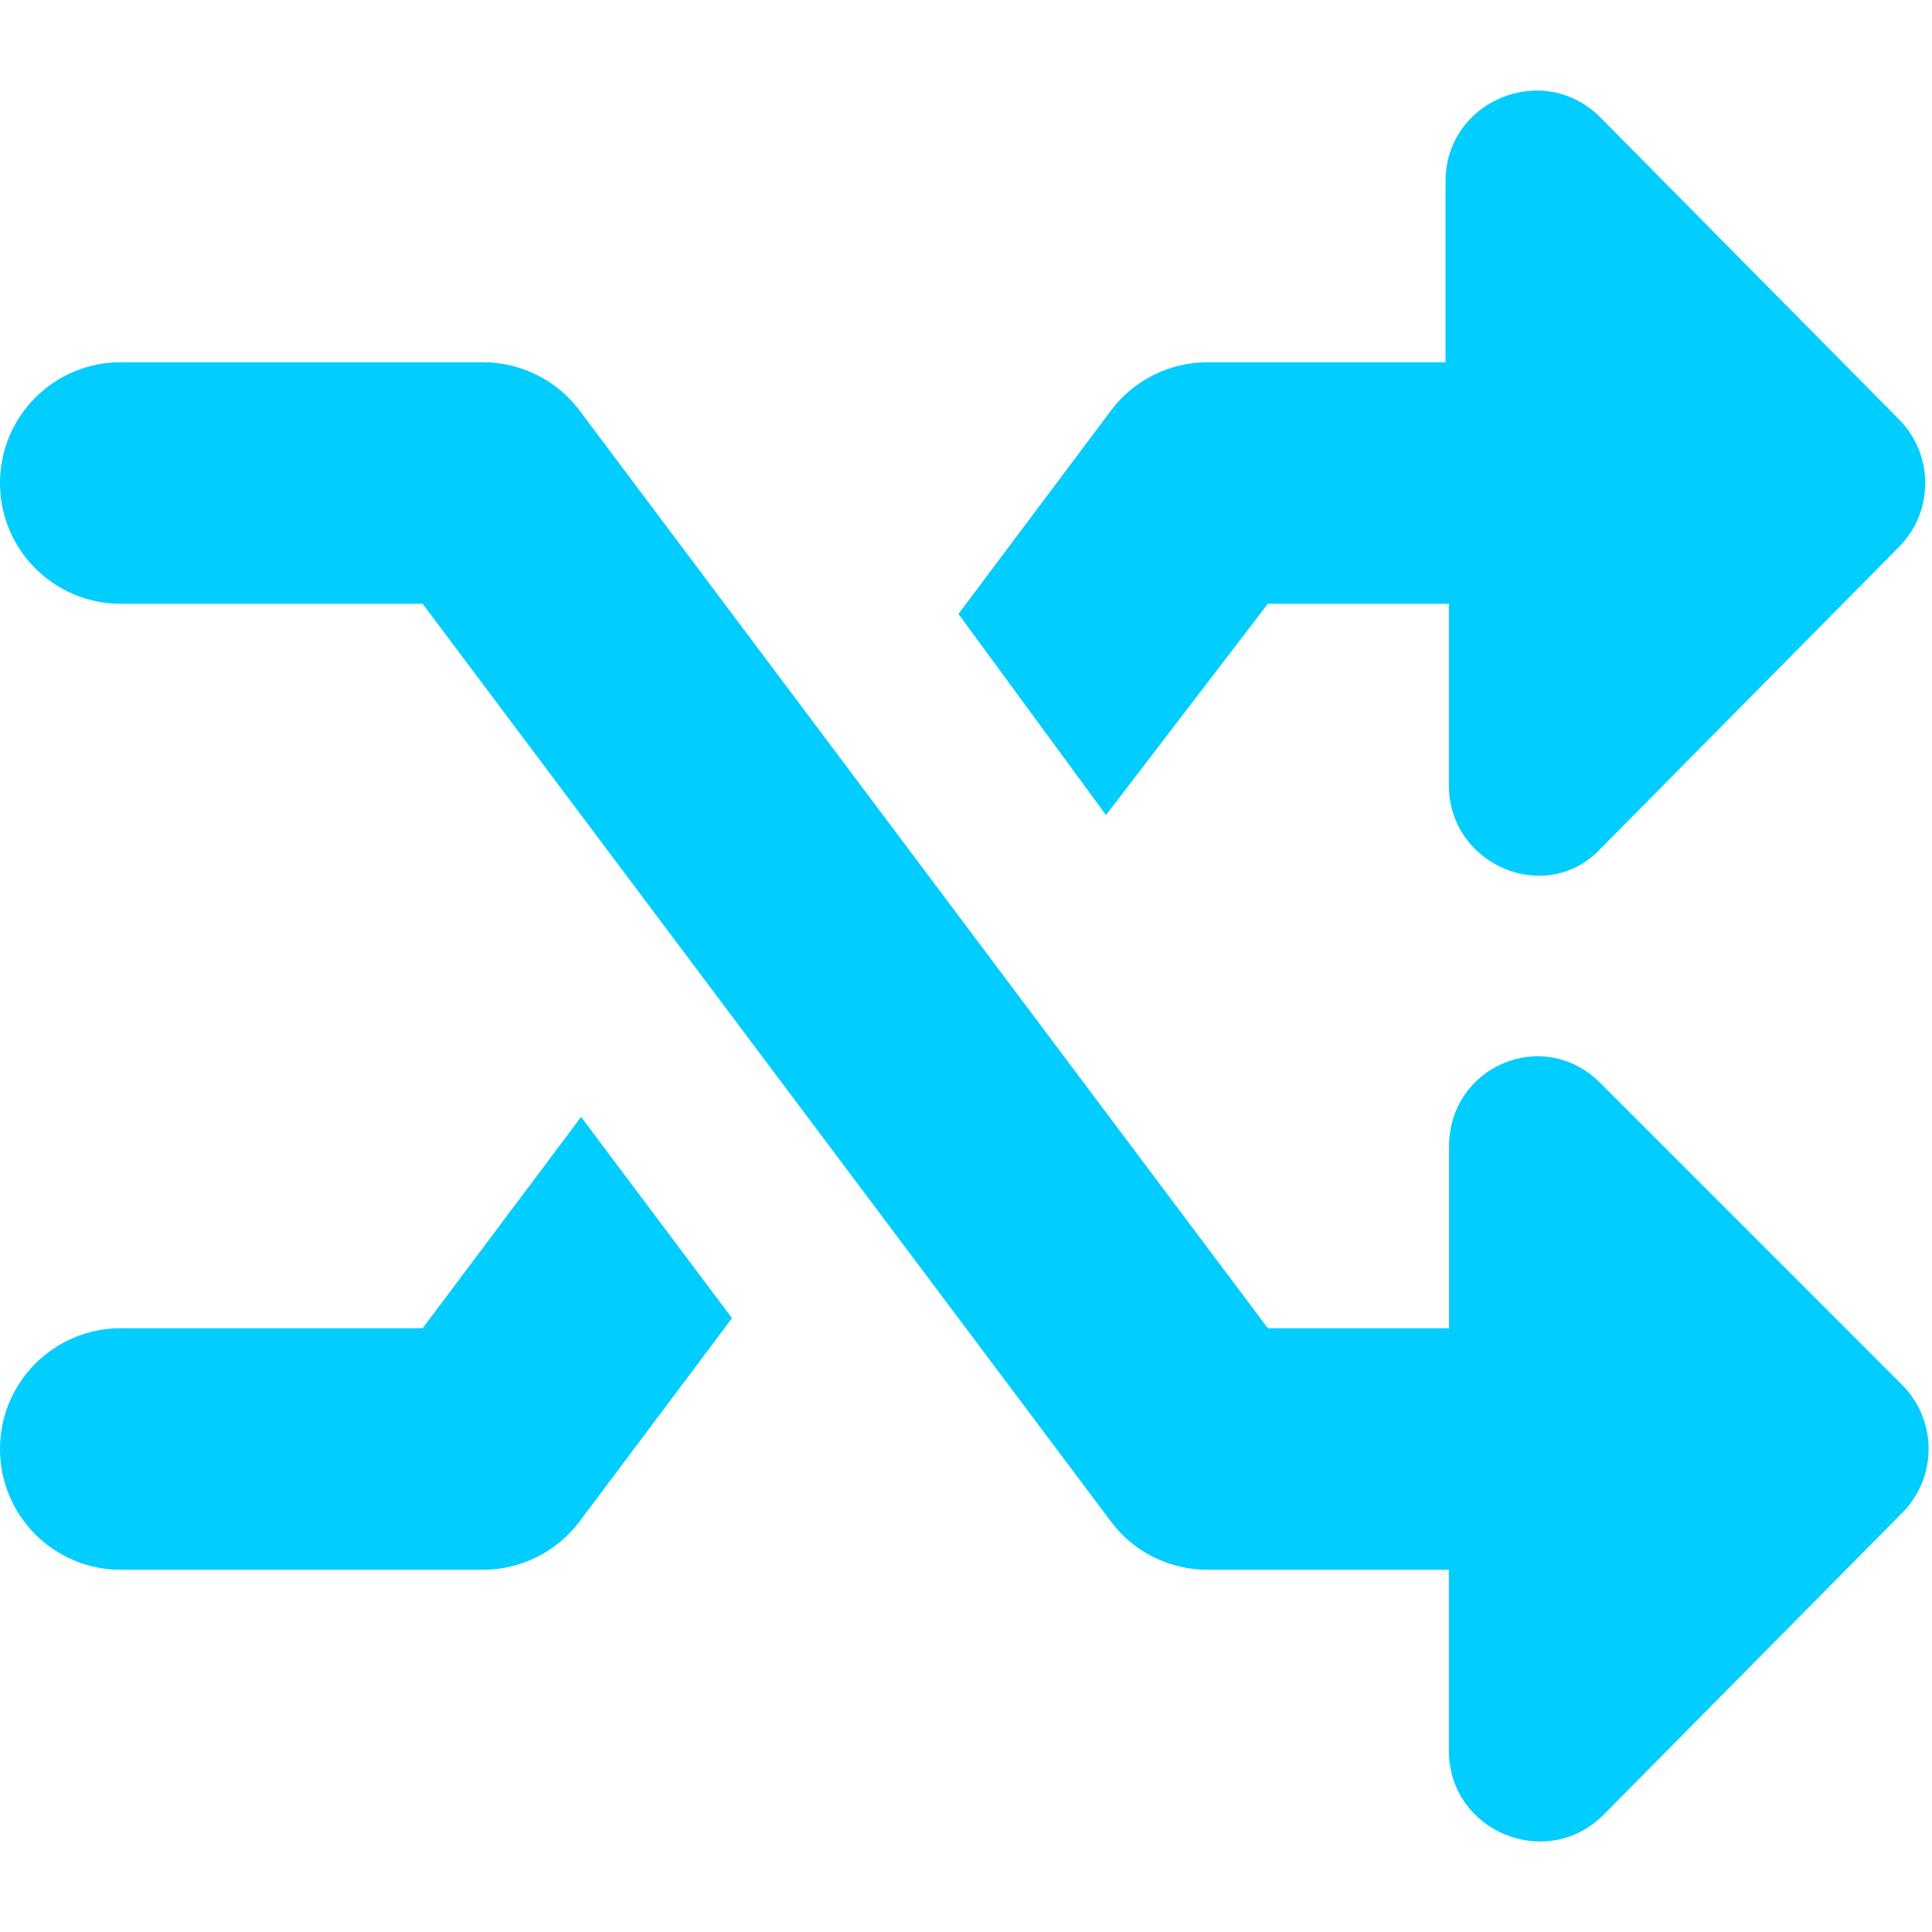
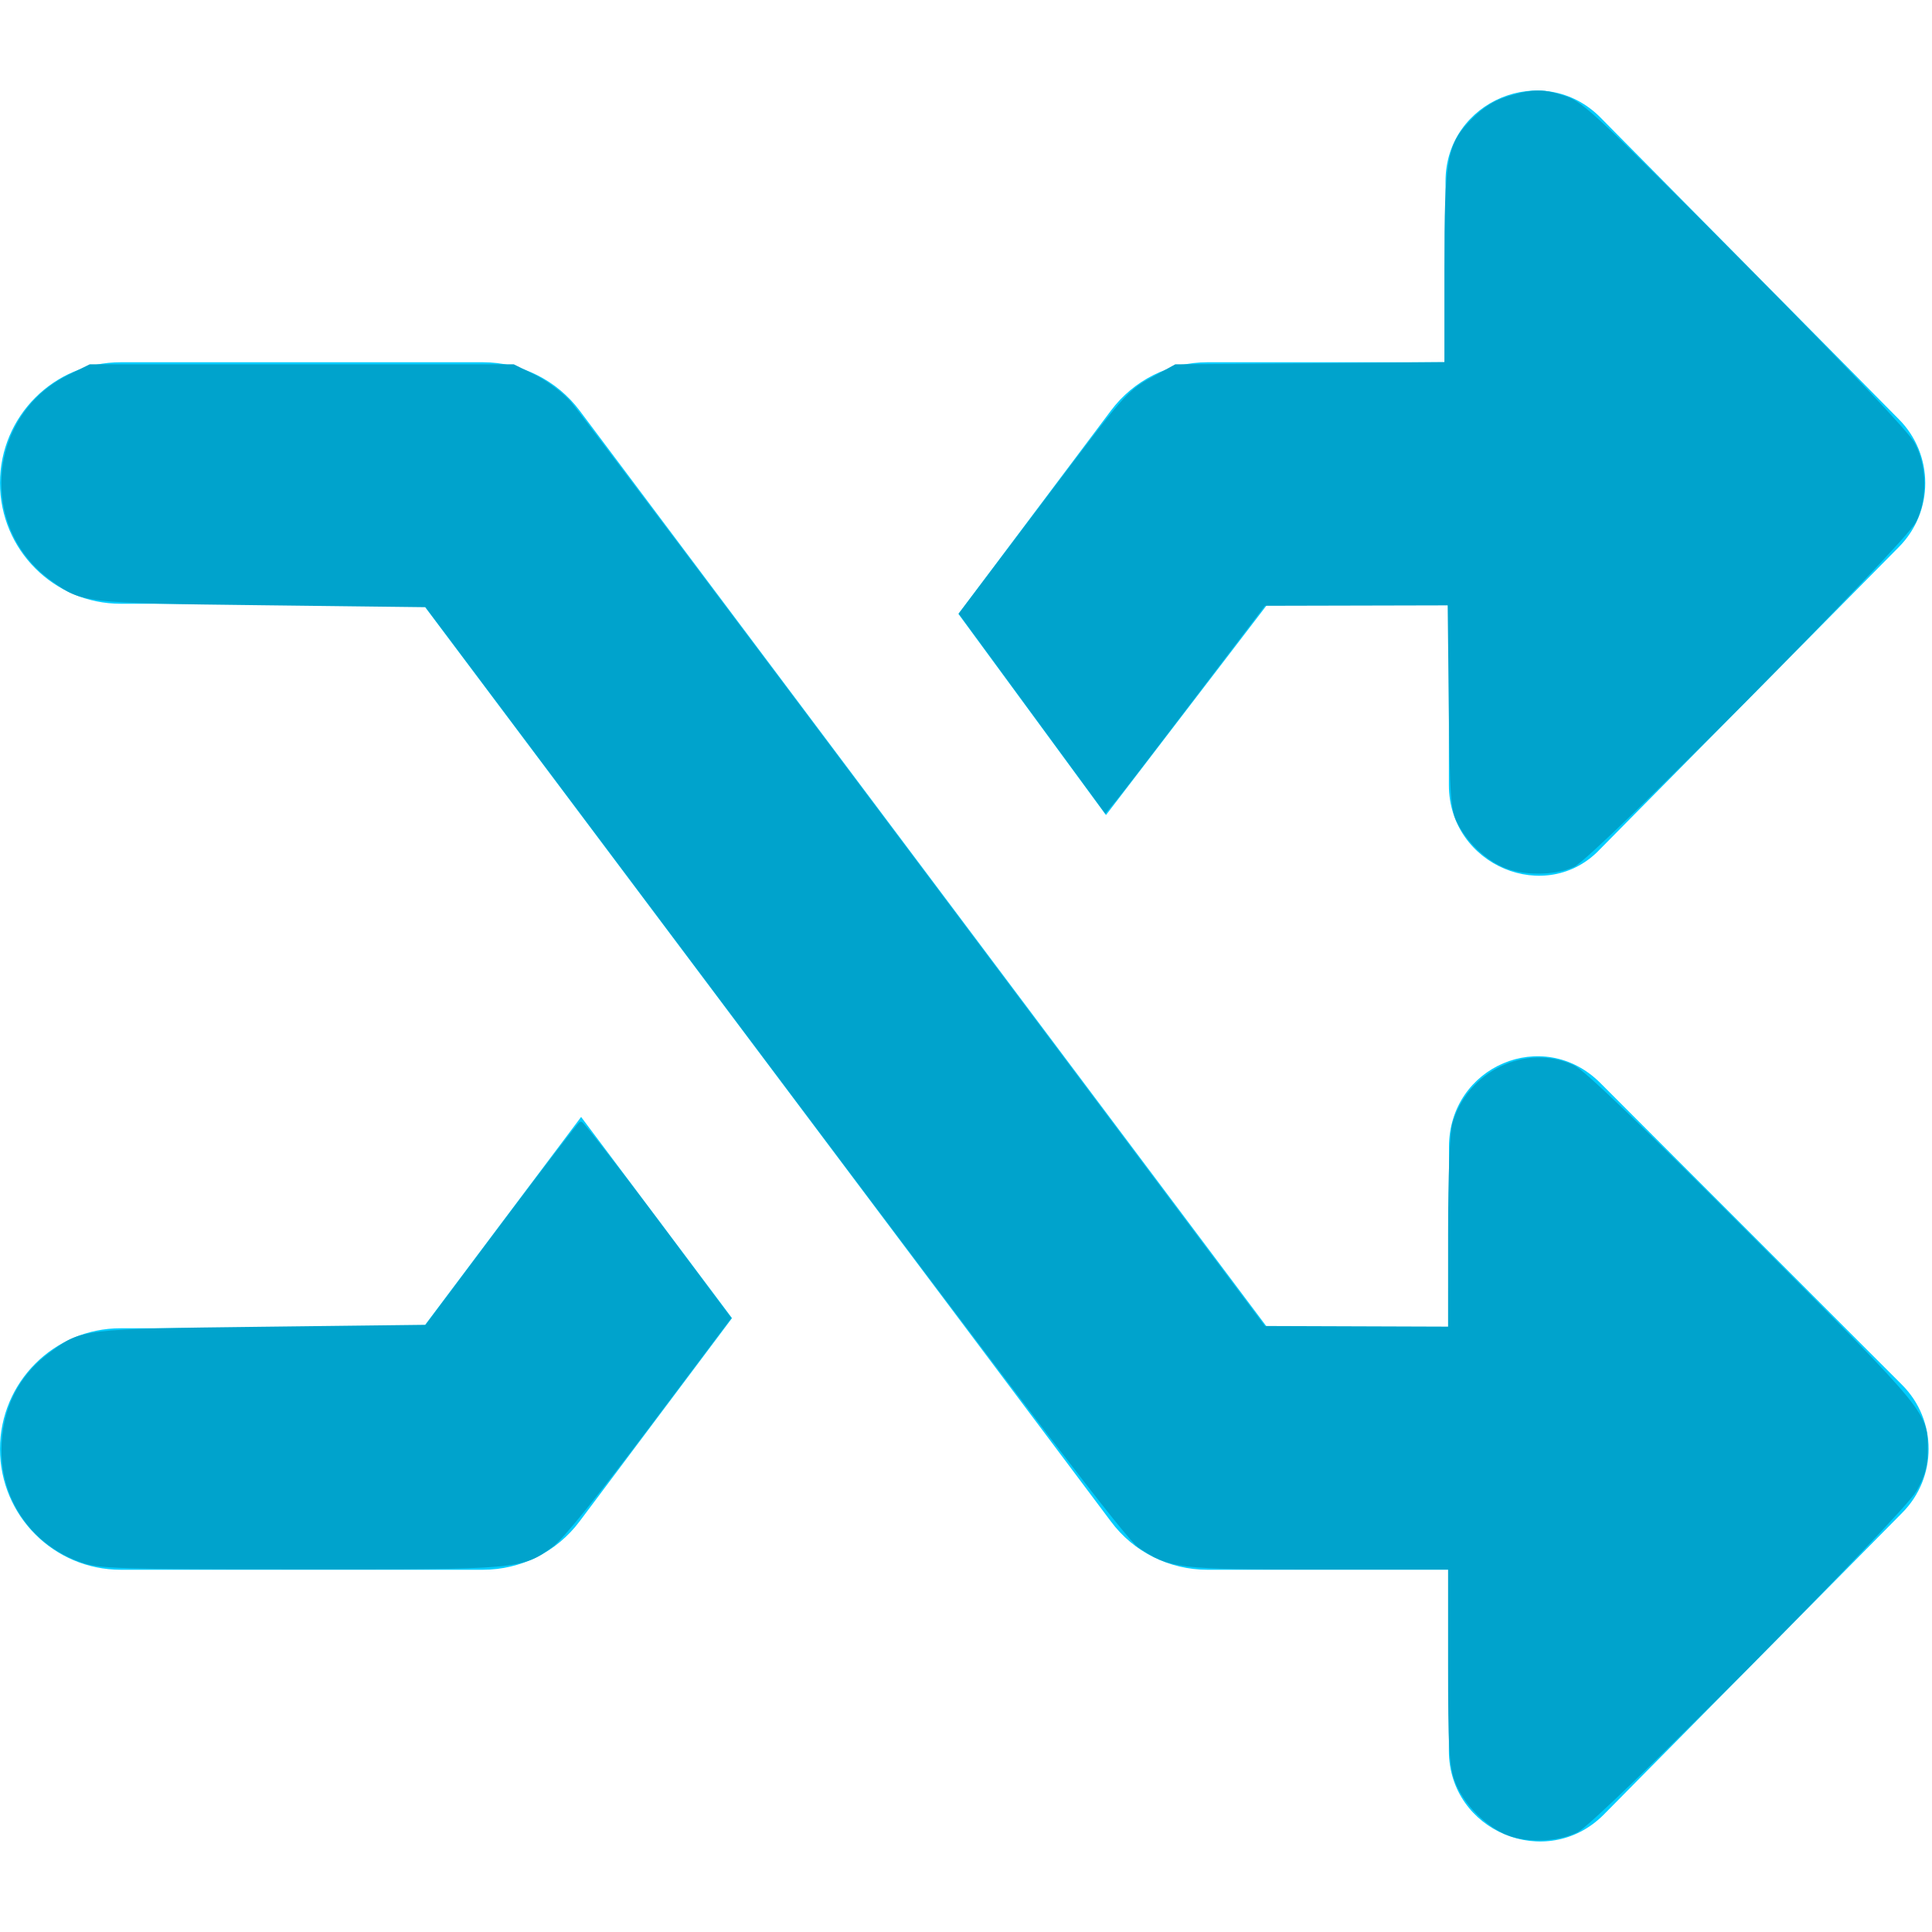
<svg xmlns="http://www.w3.org/2000/svg" viewBox="0 0 512 512" version="1.1" id="svg4">
  <defs id="defs8" />
  <path d="M424.1 287c-15.13-15.12-40.1-4.426-40.1 16.97V352H336L153.6 108.8C147.6 100.8 138.1 96 128 96H32C14.31 96 0 110.3 0 128s14.31 32 32 32h80l182.4 243.2C300.4 411.3 309.9 416 320 416h63.97v47.94c0 21.39 25.86 32.12 40.99 17l79.1-79.98c9.387-9.387 9.387-24.59 0-33.97L424.1 287zM336 160h47.97v48.03c0 21.39 25.87 32.09 40.1 16.97l79.1-79.98c9.387-9.391 9.385-24.59-.001-33.97l-79.1-79.98c-15.13-15.12-40.99-4.391-40.99 17V96H320c-10.06 0-19.56 4.75-25.59 12.81L254 162.7L293.1 216L336 160zM112 352H32c-17.69 0-32 14.31-32 32s14.31 32 32 32h96c10.06 0 19.56-4.75 25.59-12.81l40.4-53.87L154 296L112 352z" id="path2" style="fill:#01cdff;fill-opacity:1" />
+   <path style="fill:#00a3cc;stroke:#00a3cc;stroke-width:0.975;fill-opacity:1" d="M 21.779,413.646 C 9.12,409.272 0.892,397.794 0.873,384.486 0.858,373.731 5.196,364.881 13.464,358.801 c 8.375,-6.159 8.216,-6.14 55.963,-6.708 l 43.584,-0.519 20.102,-26.819 c 11.056,-14.75 20.408,-26.908 20.782,-27.017 0.374,-0.109 9.376,11.445 20.004,25.676 l 19.325,25.874 -21.522,28.689 c -13.635,18.176 -23.009,29.766 -25.579,31.629 -7.988,5.787 -8.7,5.849 -66.574,5.814 -48.039,-0.029 -53.178,-0.187 -57.769,-1.773 z" id="path1583" />
+   <path style="fill:#00a3cc;fill-opacity:1;stroke:#00a3cc;stroke-width:0.975" d="m 399.931,485.997 c -5.79,-2.116 -12.06,-8.561 -14.072,-14.465 -1.342,-3.94 -1.615,-9.075 -1.615,-30.41 v -25.67 h -34.587 c -37.607,0 -39.371,-0.211 -47.669,-5.702 -2.888,-1.911 -28.124,-34.867 -96.45,-125.956 L 112.999,160.427 69.421,159.908 C 21.984,159.343 21.974,159.341 13.815,153.477 -5.35,139.701 -2.845,110.167 18.373,99.747 l 5.52,-2.711 h 56.076 56.076 l 5.573,2.737 c 3.065,1.505 7.234,4.635 9.265,6.955 2.03,2.32 44.286,58.431 93.901,124.691 l 90.21,120.473 24.625,0.085 24.625,0.085 0.006,-25.112 c 0.003,-15.325 0.425,-26.625 1.083,-28.995 3.788,-13.646 19.137,-21.041 31.582,-15.217 2.614,1.223 18.26,16.255 47.433,45.571 46.996,47.226 46.121,46.149 46.022,56.593 -0.035,3.722 -0.787,6.333 -2.866,9.948 -3.791,6.596 -84.475,87.822 -89.729,90.333 -5.061,2.418 -12.524,2.759 -17.844,0.815 z" id="path1930" />
+   <path style="fill:#00a3cc;fill-opacity:1;stroke:#00a3cc;stroke-width:0.975" d="m 398.363,229.307 c -4.837,-2.197 -9.339,-6.598 -11.781,-11.516 -1.658,-3.338 -1.882,-6.543 -2.151,-30.789 l -0.3,-27.063 -24.568,0.058 -24.568,0.058 -18.53,24.399 c -10.191,13.42 -19.653,25.749 -21.026,27.398 l -2.496,2.999 -19.143,-26.117 -19.143,-26.117 22.127,-29.319 c 21.42,-28.382 22.329,-29.429 28.466,-32.79 l 6.339,-3.472 35.84,-0.289 35.84,-0.289 V 71.324 c 0,-29.651 0.611,-32.978 7.289,-39.655 2.923,-2.923 5.826,-4.707 9.377,-5.761 6.521,-1.936 9.143,-1.92 15.062,0.097 4.256,1.45 9.331,6.227 47.229,44.453 27.572,27.811 43.294,44.392 44.838,47.289 3.136,5.884 3.253,14.583 0.273,20.362 -3.008,5.834 -85.353,88.888 -90.422,91.2 -5.066,2.31 -13.462,2.309 -18.551,-0.003 z" id="path1932" />
</svg>
